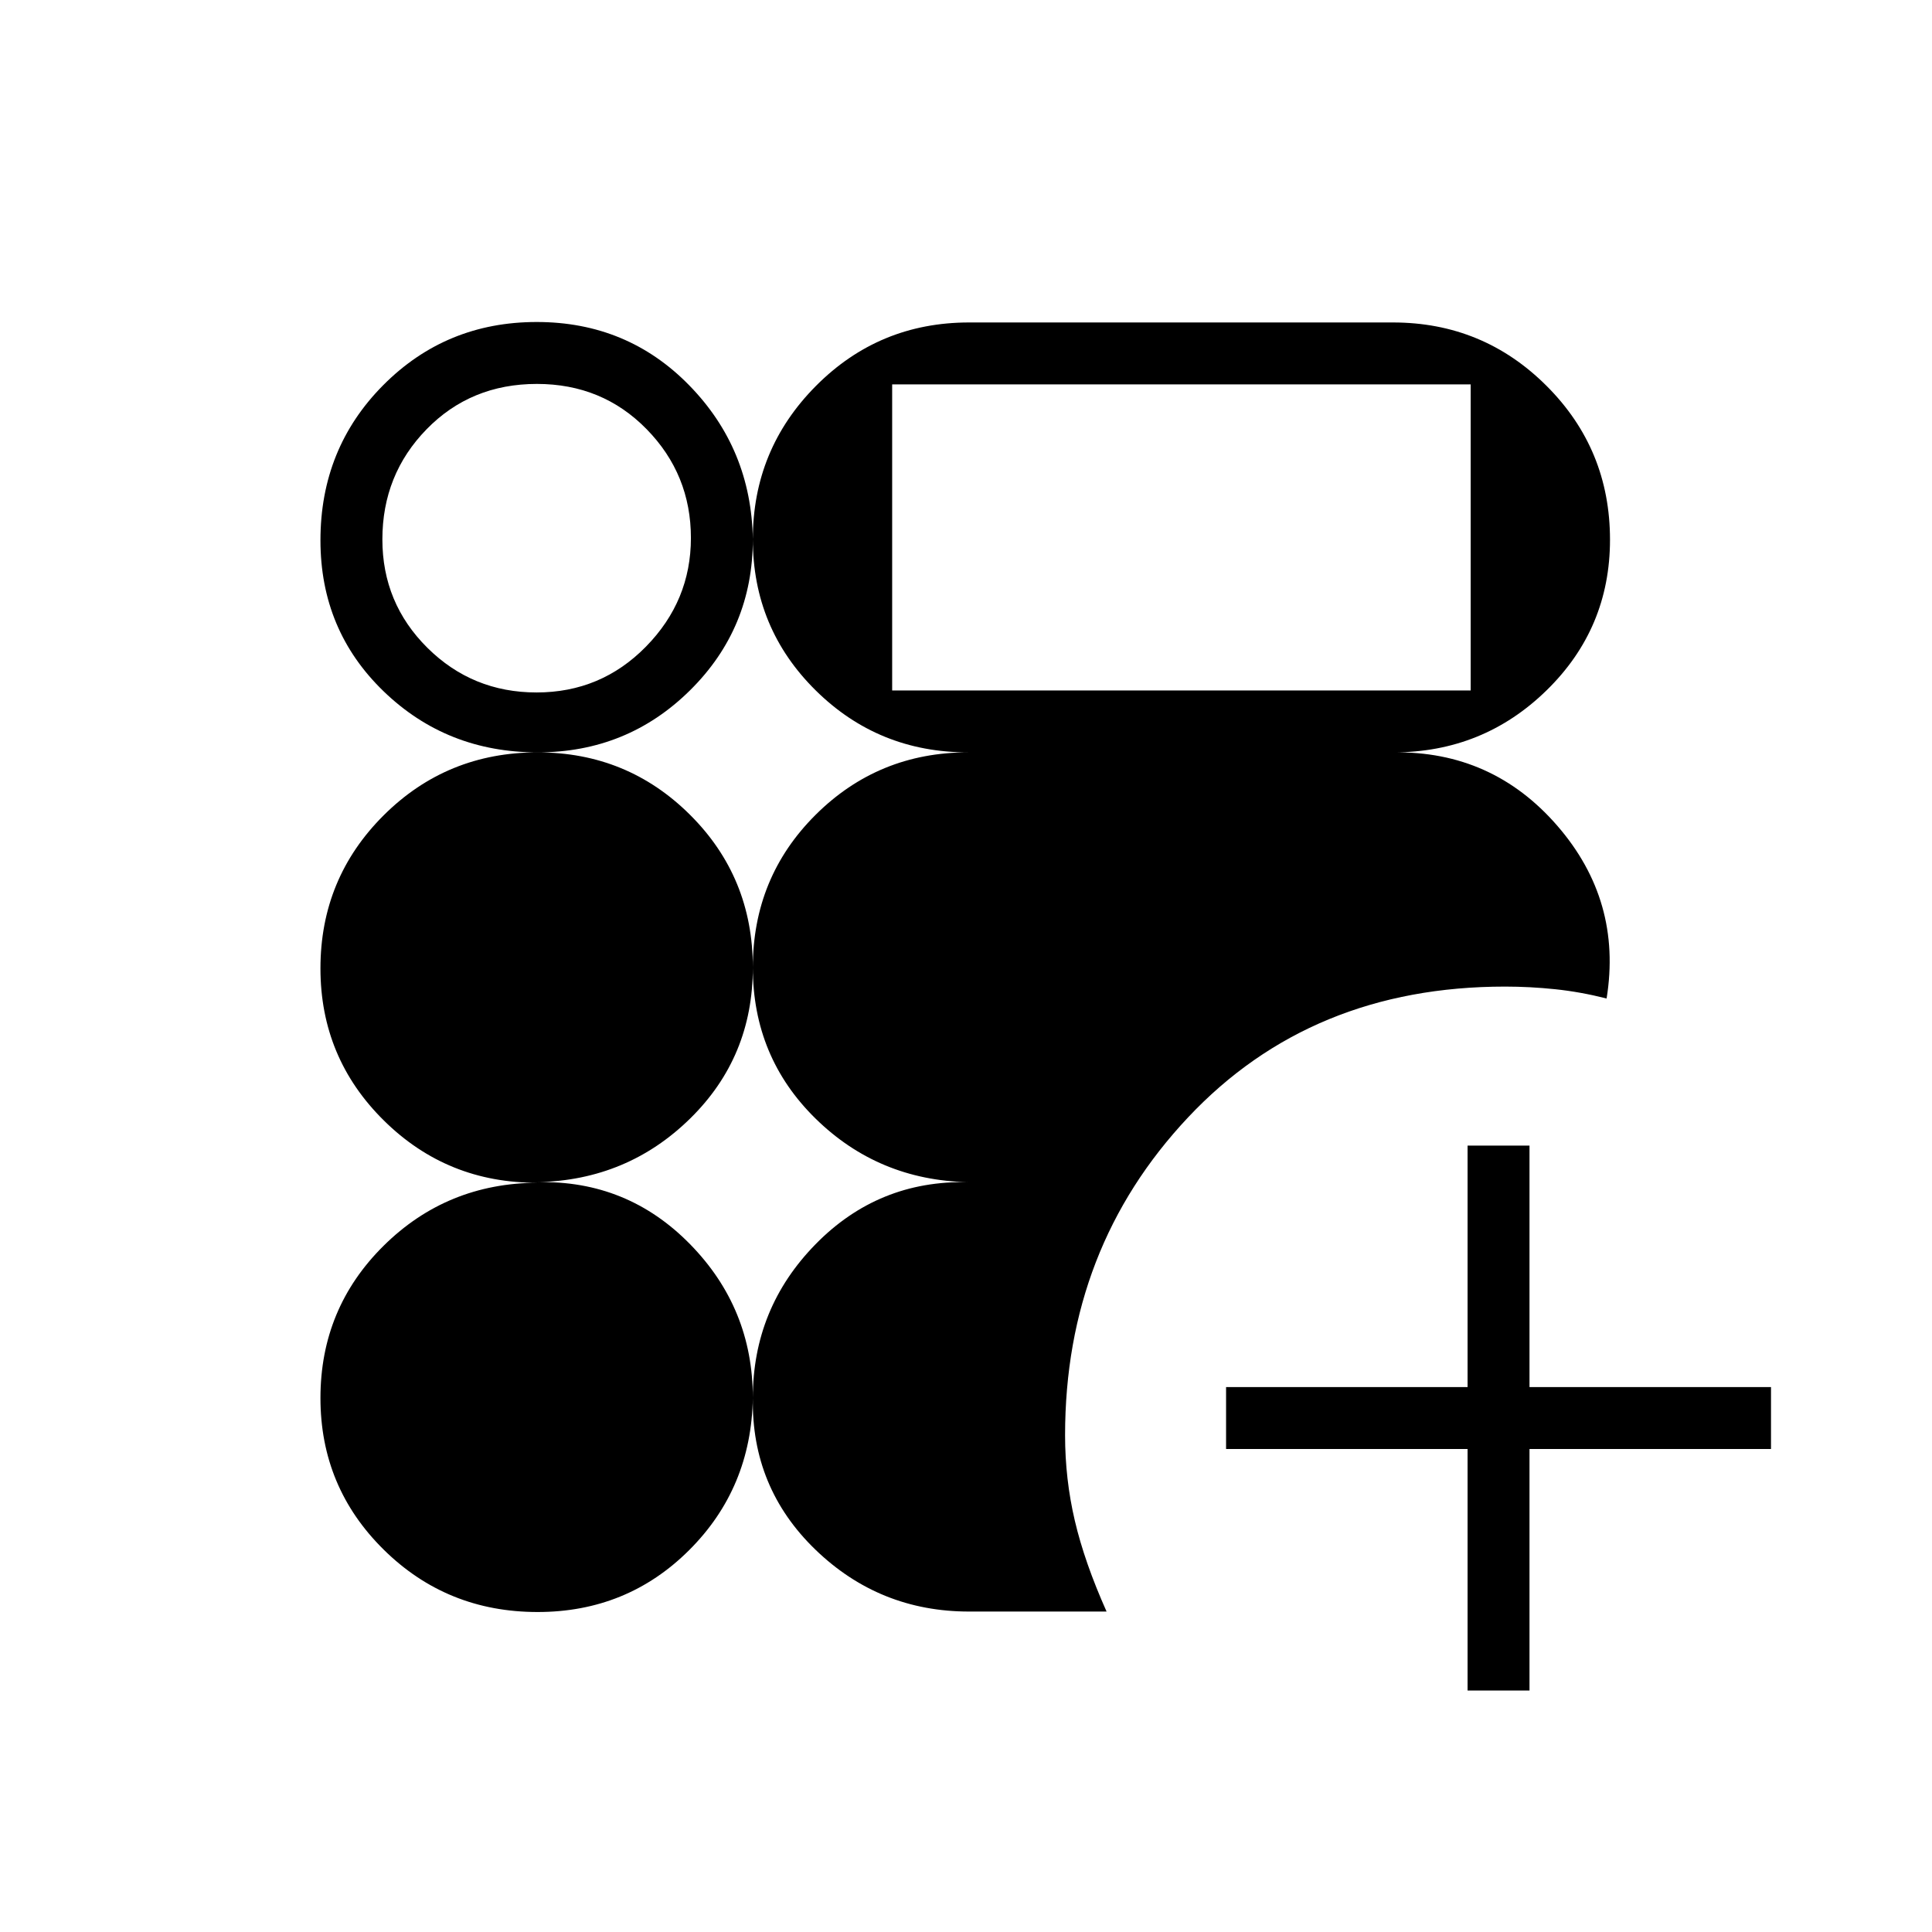
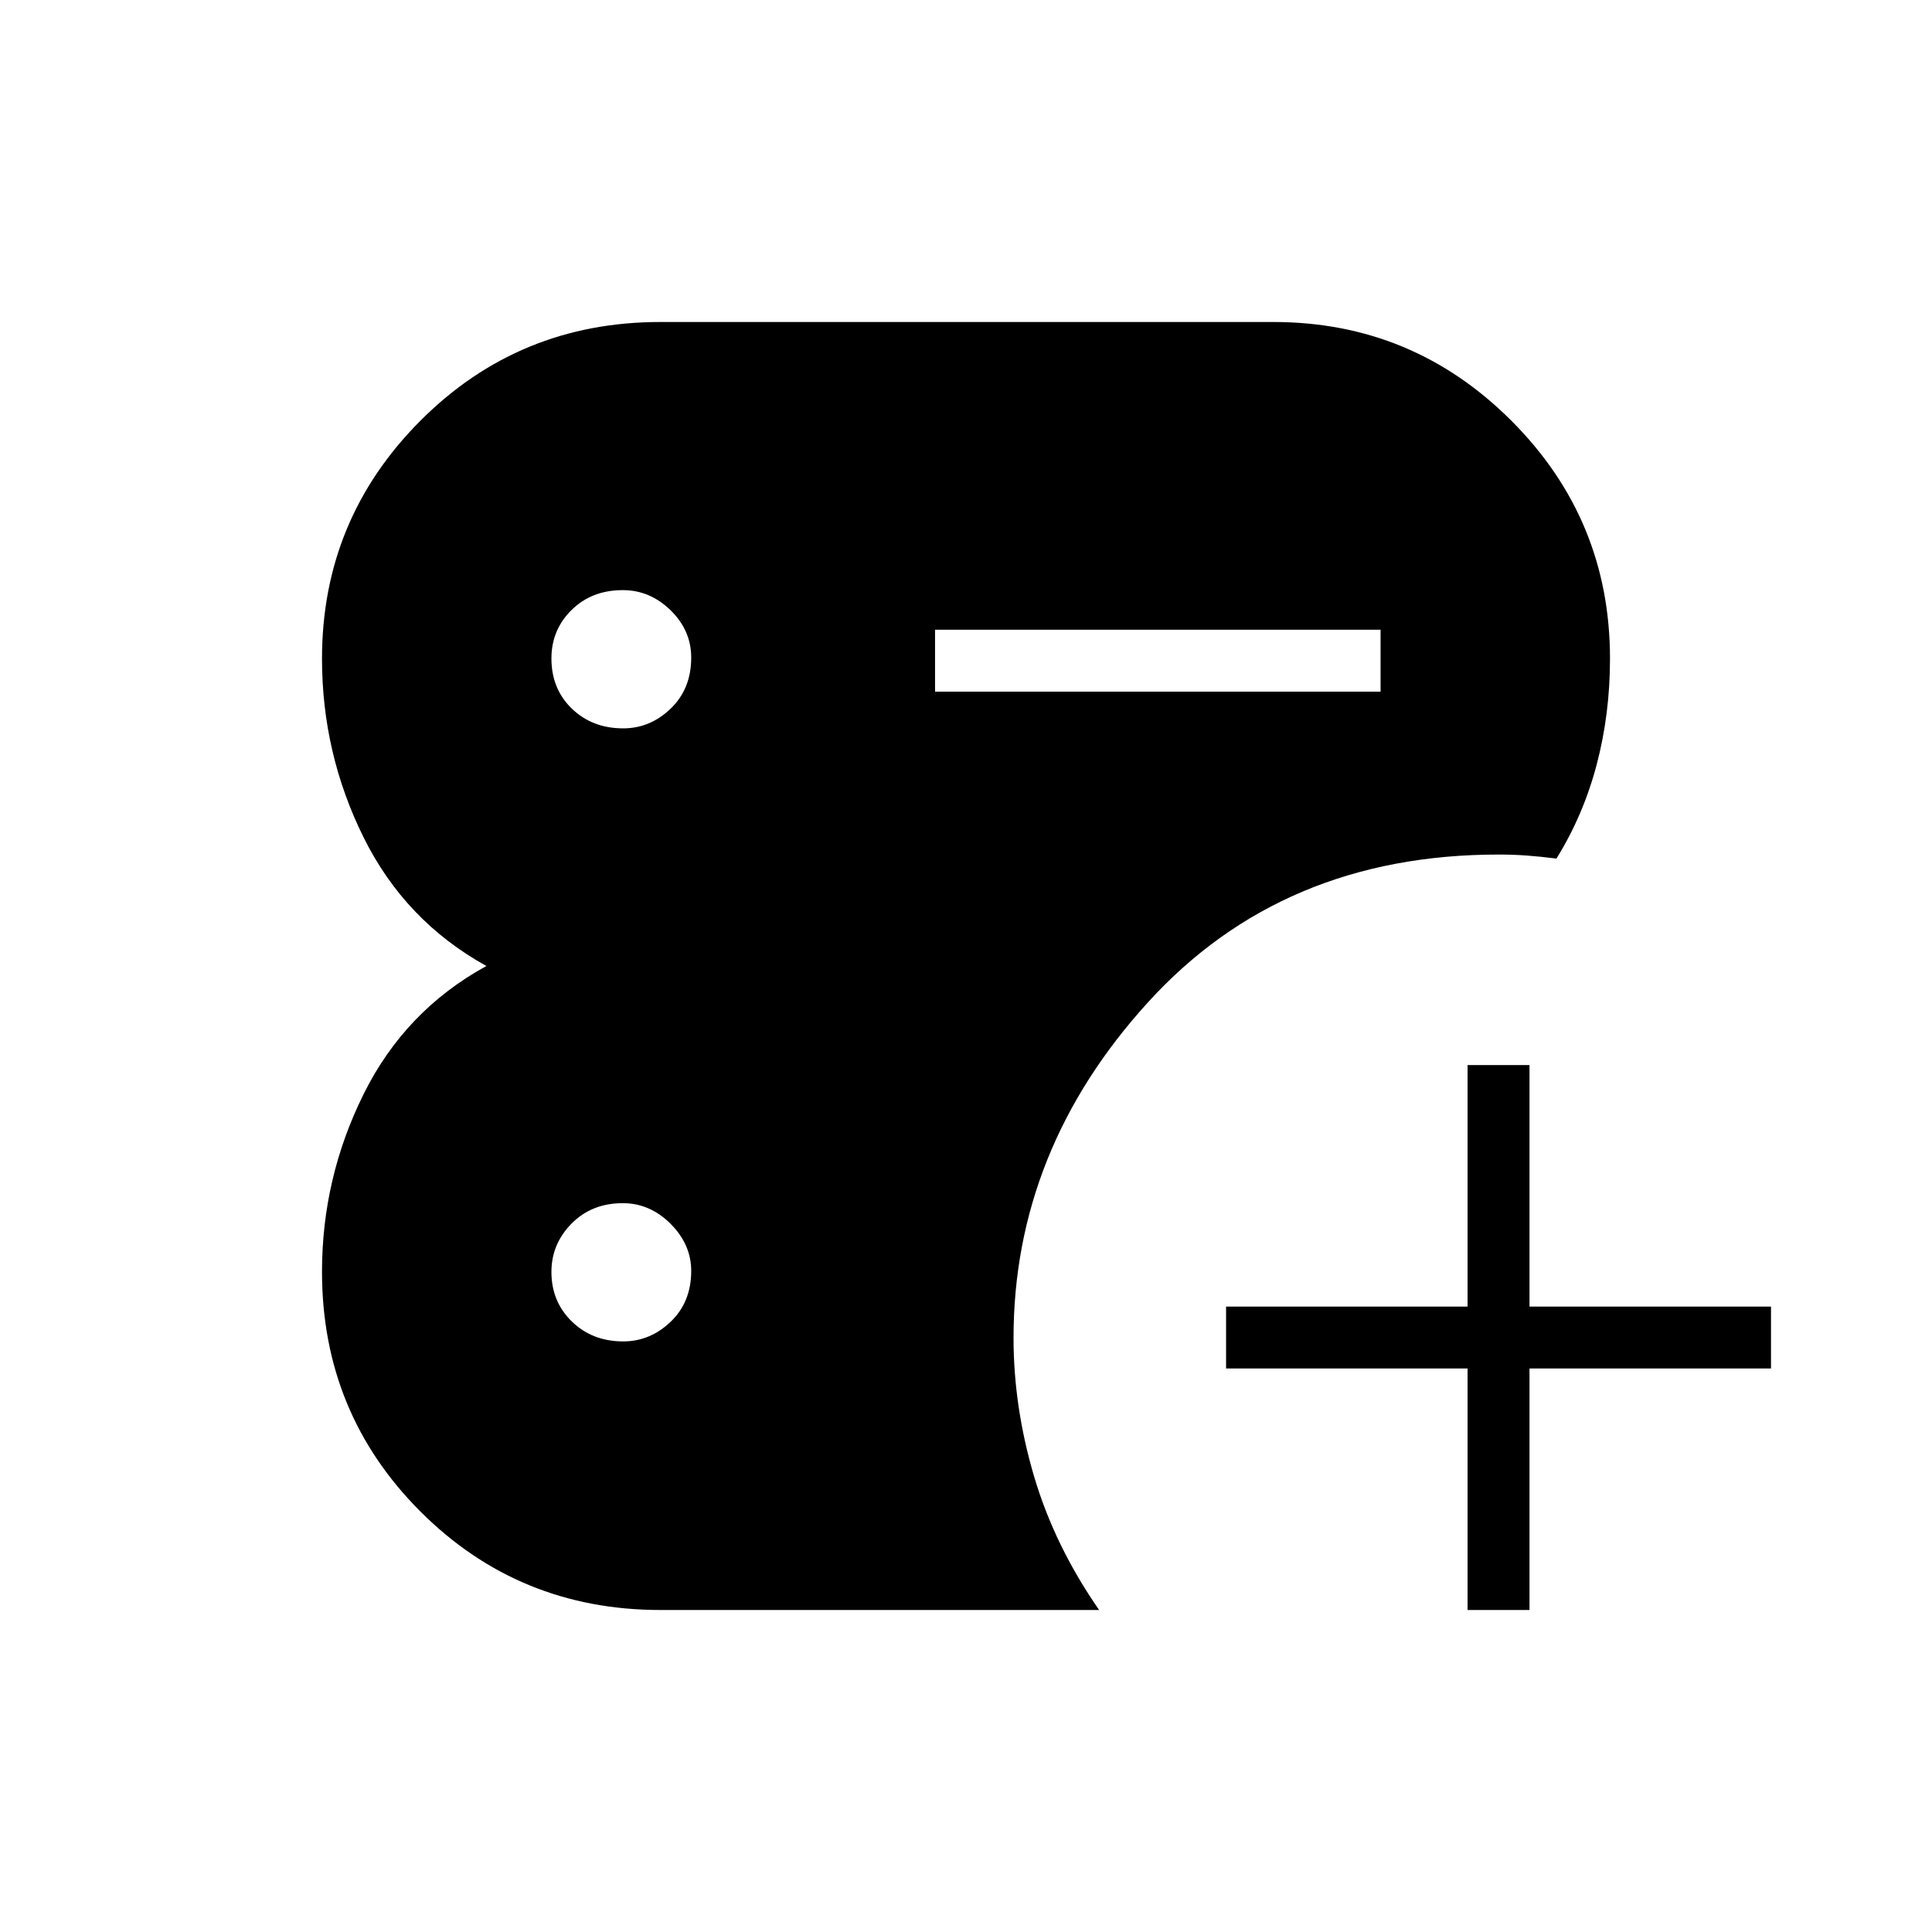
<svg xmlns="http://www.w3.org/2000/svg" viewBox="0 -960 960 960">
-   <path d="M729.23-120v-120h-120v-30.77h120v-120H760v120h120V-240H760v120h-30.77Zm-462.08-39q-45.1 0-76.51-31.01-31.41-31.01-31.41-75.31 0-44.62 31.41-75.69t76.51-31.3q-44.87.23-76.39-30.9-31.53-31.13-31.53-75.6 0-44.77 31.41-76.06 31.41-31.28 76.51-31.28-45.1 0-76.51-30.32-31.41-30.32-31.41-75.05 0-45.72 31.2-77.1Q221.63-800 266.7-800q45.07 0 75.84 31.54 30.77 31.54 31.54 76.38 0-44.59 31.34-76.14 31.34-31.55 76.12-31.55h210.59q44.79 0 76.33 31.49T800-691.82q0 44.08-31.54 74.87-31.54 30.8-76.15 30.8 49.23-.77 81.54 36.5 32.3 37.27 24.46 85.8-12.99-3.3-25.56-4.61-12.57-1.31-24.9-1.31-96.39 0-157.5 64.99-61.12 64.98-61.12 157.93 0 21.82 4.85 42.49 4.84 20.67 15.77 45.13h-68.31q-44.52 0-76.38-30.77-31.85-30.77-31.08-75.38-.77 44.84-31.62 75.61Q311.62-159 267.15-159Zm-.53-456.92q31.99 0 54.34-22.76 22.35-22.76 22.35-54.01 0-31.58-22.01-54.06-22-22.48-54.52-22.48-32.82 0-54.8 22.52Q190-724.19 190-691.97q0 31.65 22.36 53.85 22.37 22.2 54.26 22.2Zm176.69-1h287.46V-769H443.31v152.08Zm-69.23 351.54q0-44.56 31.18-76.38 31.19-31.83 75.74-30.83-44.55-1-75.74-31.58-31.18-30.58-31.18-75.06 0 44.48-31.19 75.06-31.18 30.58-75.74 31.58 44.56-1 75.74 30.83 31.19 31.82 31.19 76.38Zm0-213.85q0-44.83 31.18-75.88 31.19-31.04 75.74-31.04-44.55 0-75.74-30.85-31.18-30.85-31.18-75.08 0 44.23-31.19 75.08-31.18 30.85-75.74 30.85 44.56 0 75.74 31.04 31.19 31.05 31.19 75.88Z" />
+   <path d="M729.23-160v-120h-120v-30.77h120v-120H760v120h120V-280H760v120h-30.77ZM309.67-293.46q13.36 0 23.57-9.77 10.22-9.77 10.22-25.26 0-13.15-10.26-23.41-10.27-10.25-23.73-10.25Q294-362.15 284-352q-10 10.15-10 23.99 0 14.78 10.15 24.66 10.16 9.89 25.52 9.89Zm0-304.62q13.36 0 23.57-9.8 10.22-9.81 10.22-25.36 0-13.53-10.26-23.53-10.27-10-23.73-10-15.47 0-25.47 9.88-10 9.87-10 24.06 0 15.14 10.15 24.95 10.16 9.8 25.52 9.8ZM328.23-160q-70.38 0-119.31-48.92Q160-257.85 160-328.08q0-46.54 20.62-88.15 20.61-41.62 61.07-63.77-40.46-22.38-61.07-64.01Q160-585.64 160-632.69q0-69.25 48.92-118.28Q257.85-800 328.08-800h304.61q69.25 0 118.28 49.03T800-632.69q0 27.57-6.65 52.74-6.66 25.18-19.97 46.57-7.94-1-14.66-1.5-6.71-.5-14.1-.5-107.39 0-174.2 73.43-66.8 73.43-66.8 166.8 0 34.15 10.19 68.69T546.15-160H328.23Zm136.39-456.31H686v-30.77H464.62v30.77Z" />
</svg>
